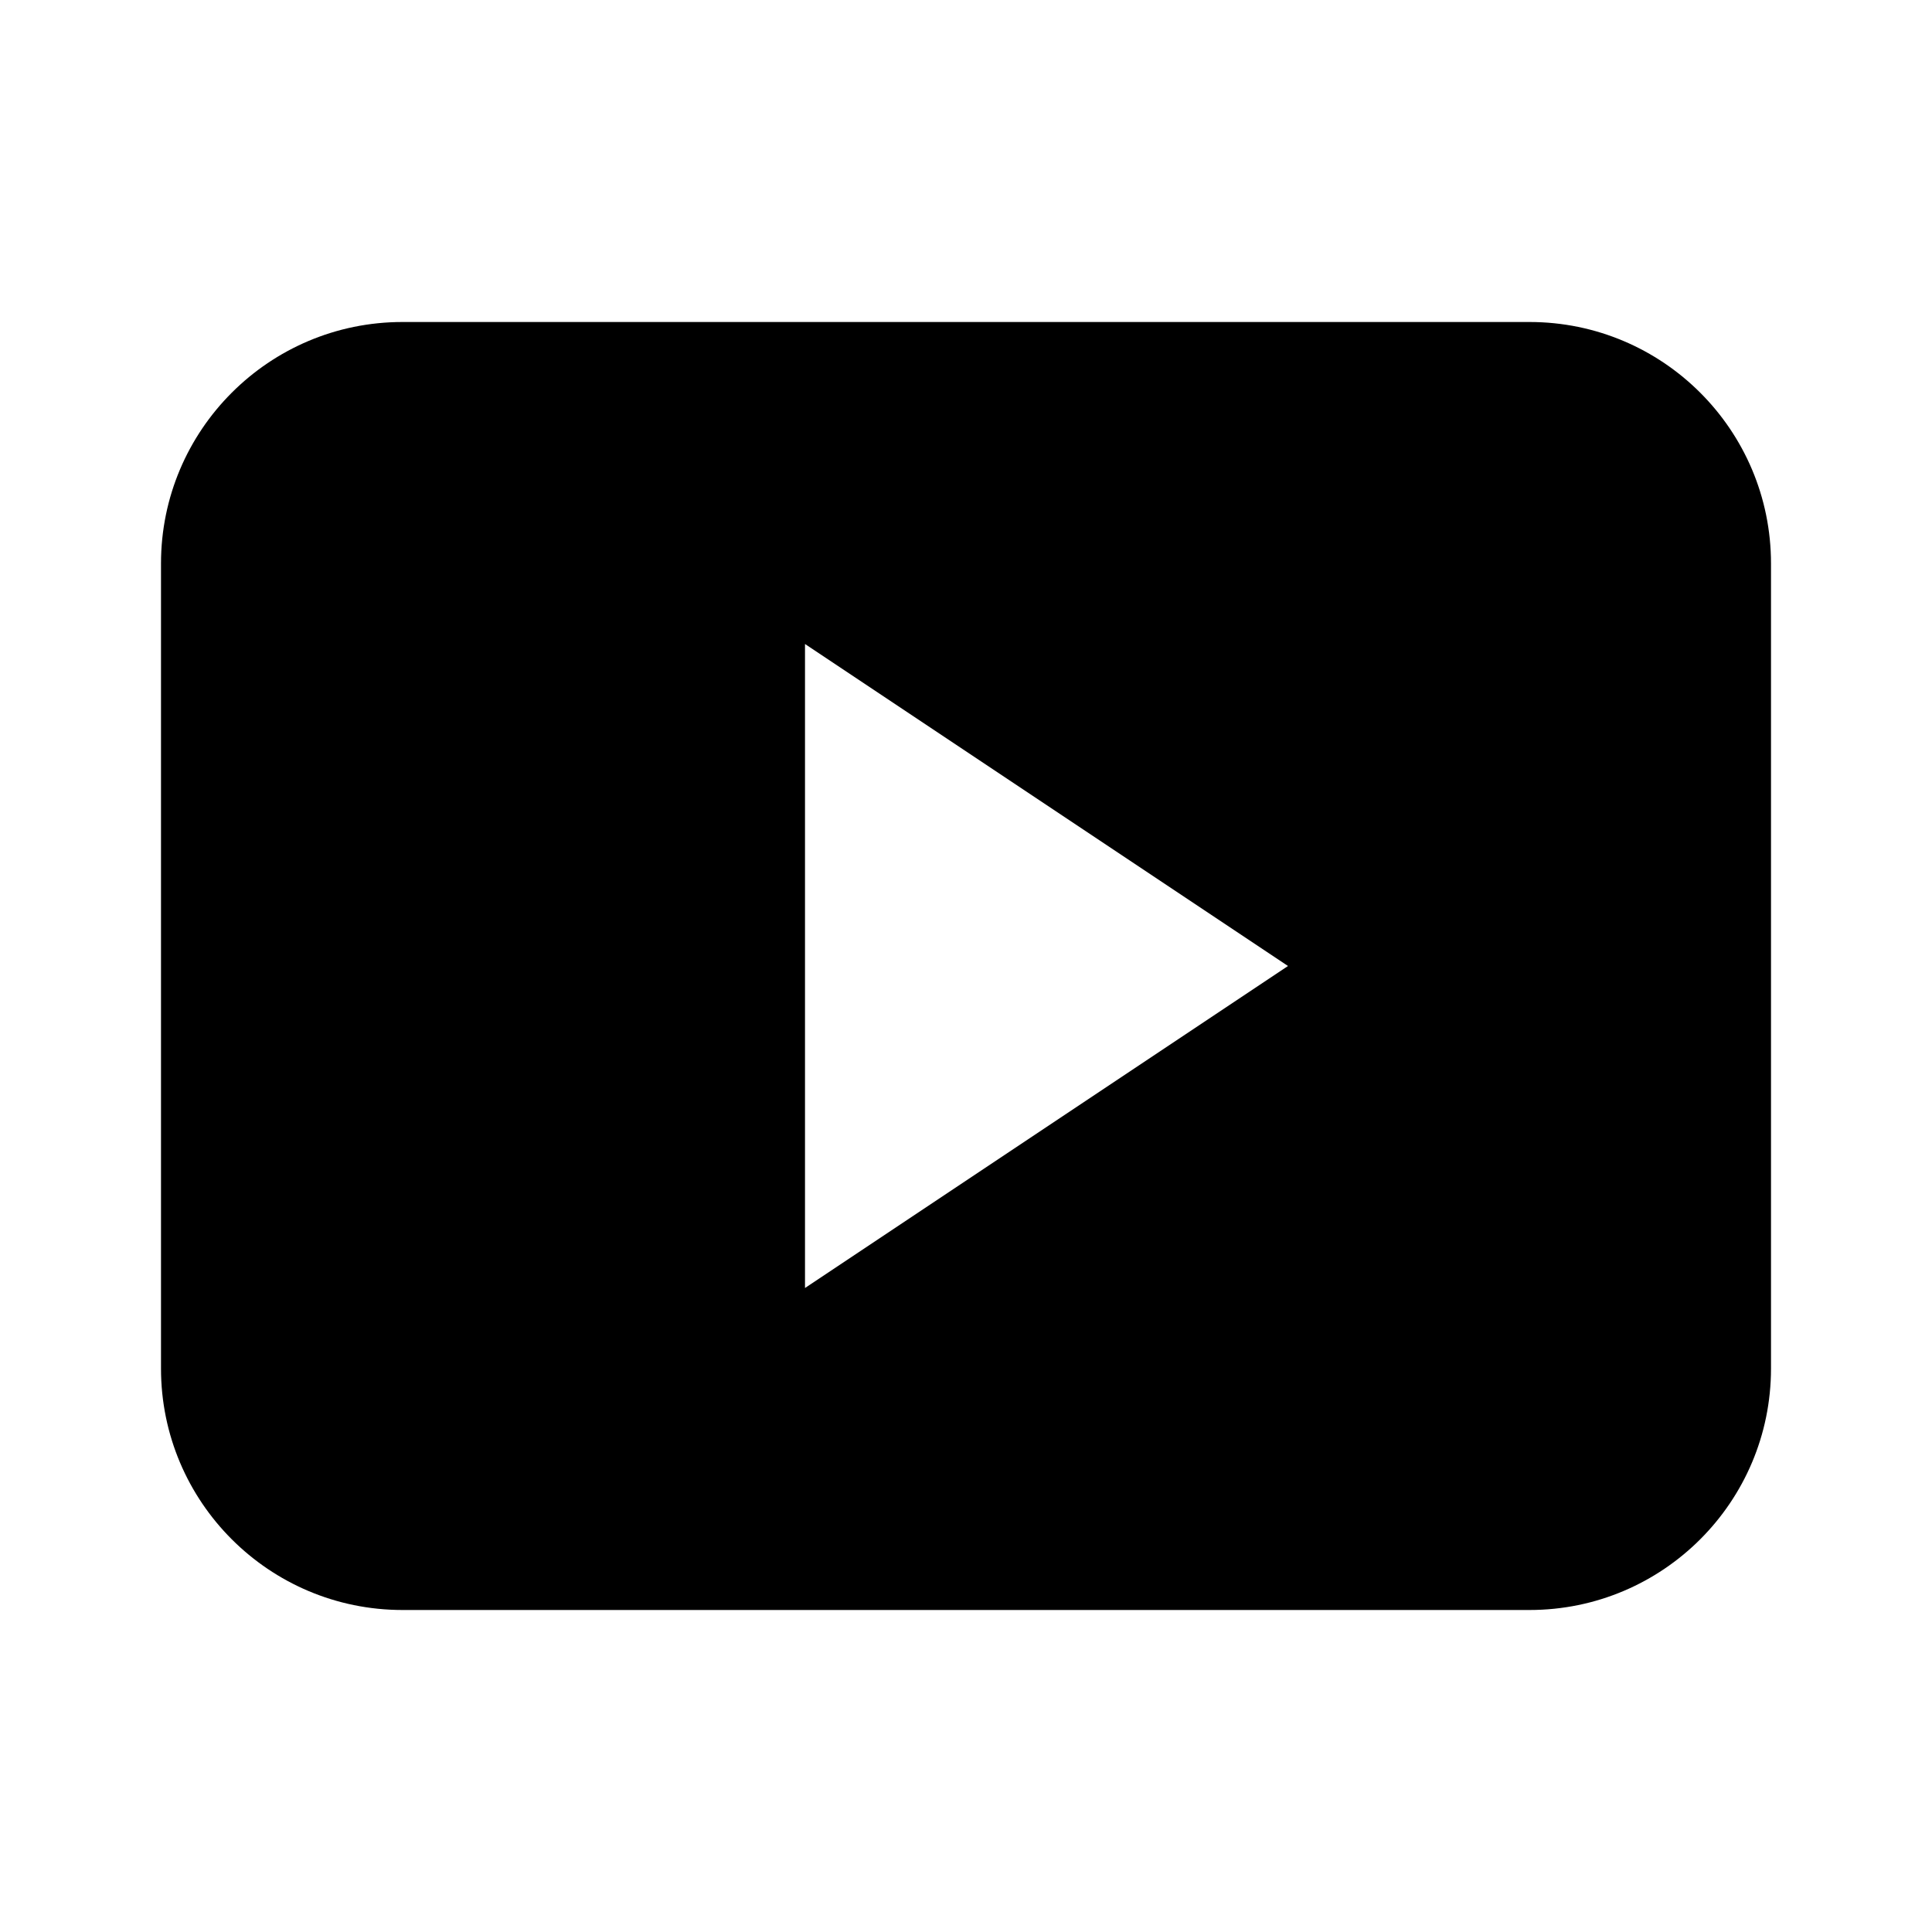
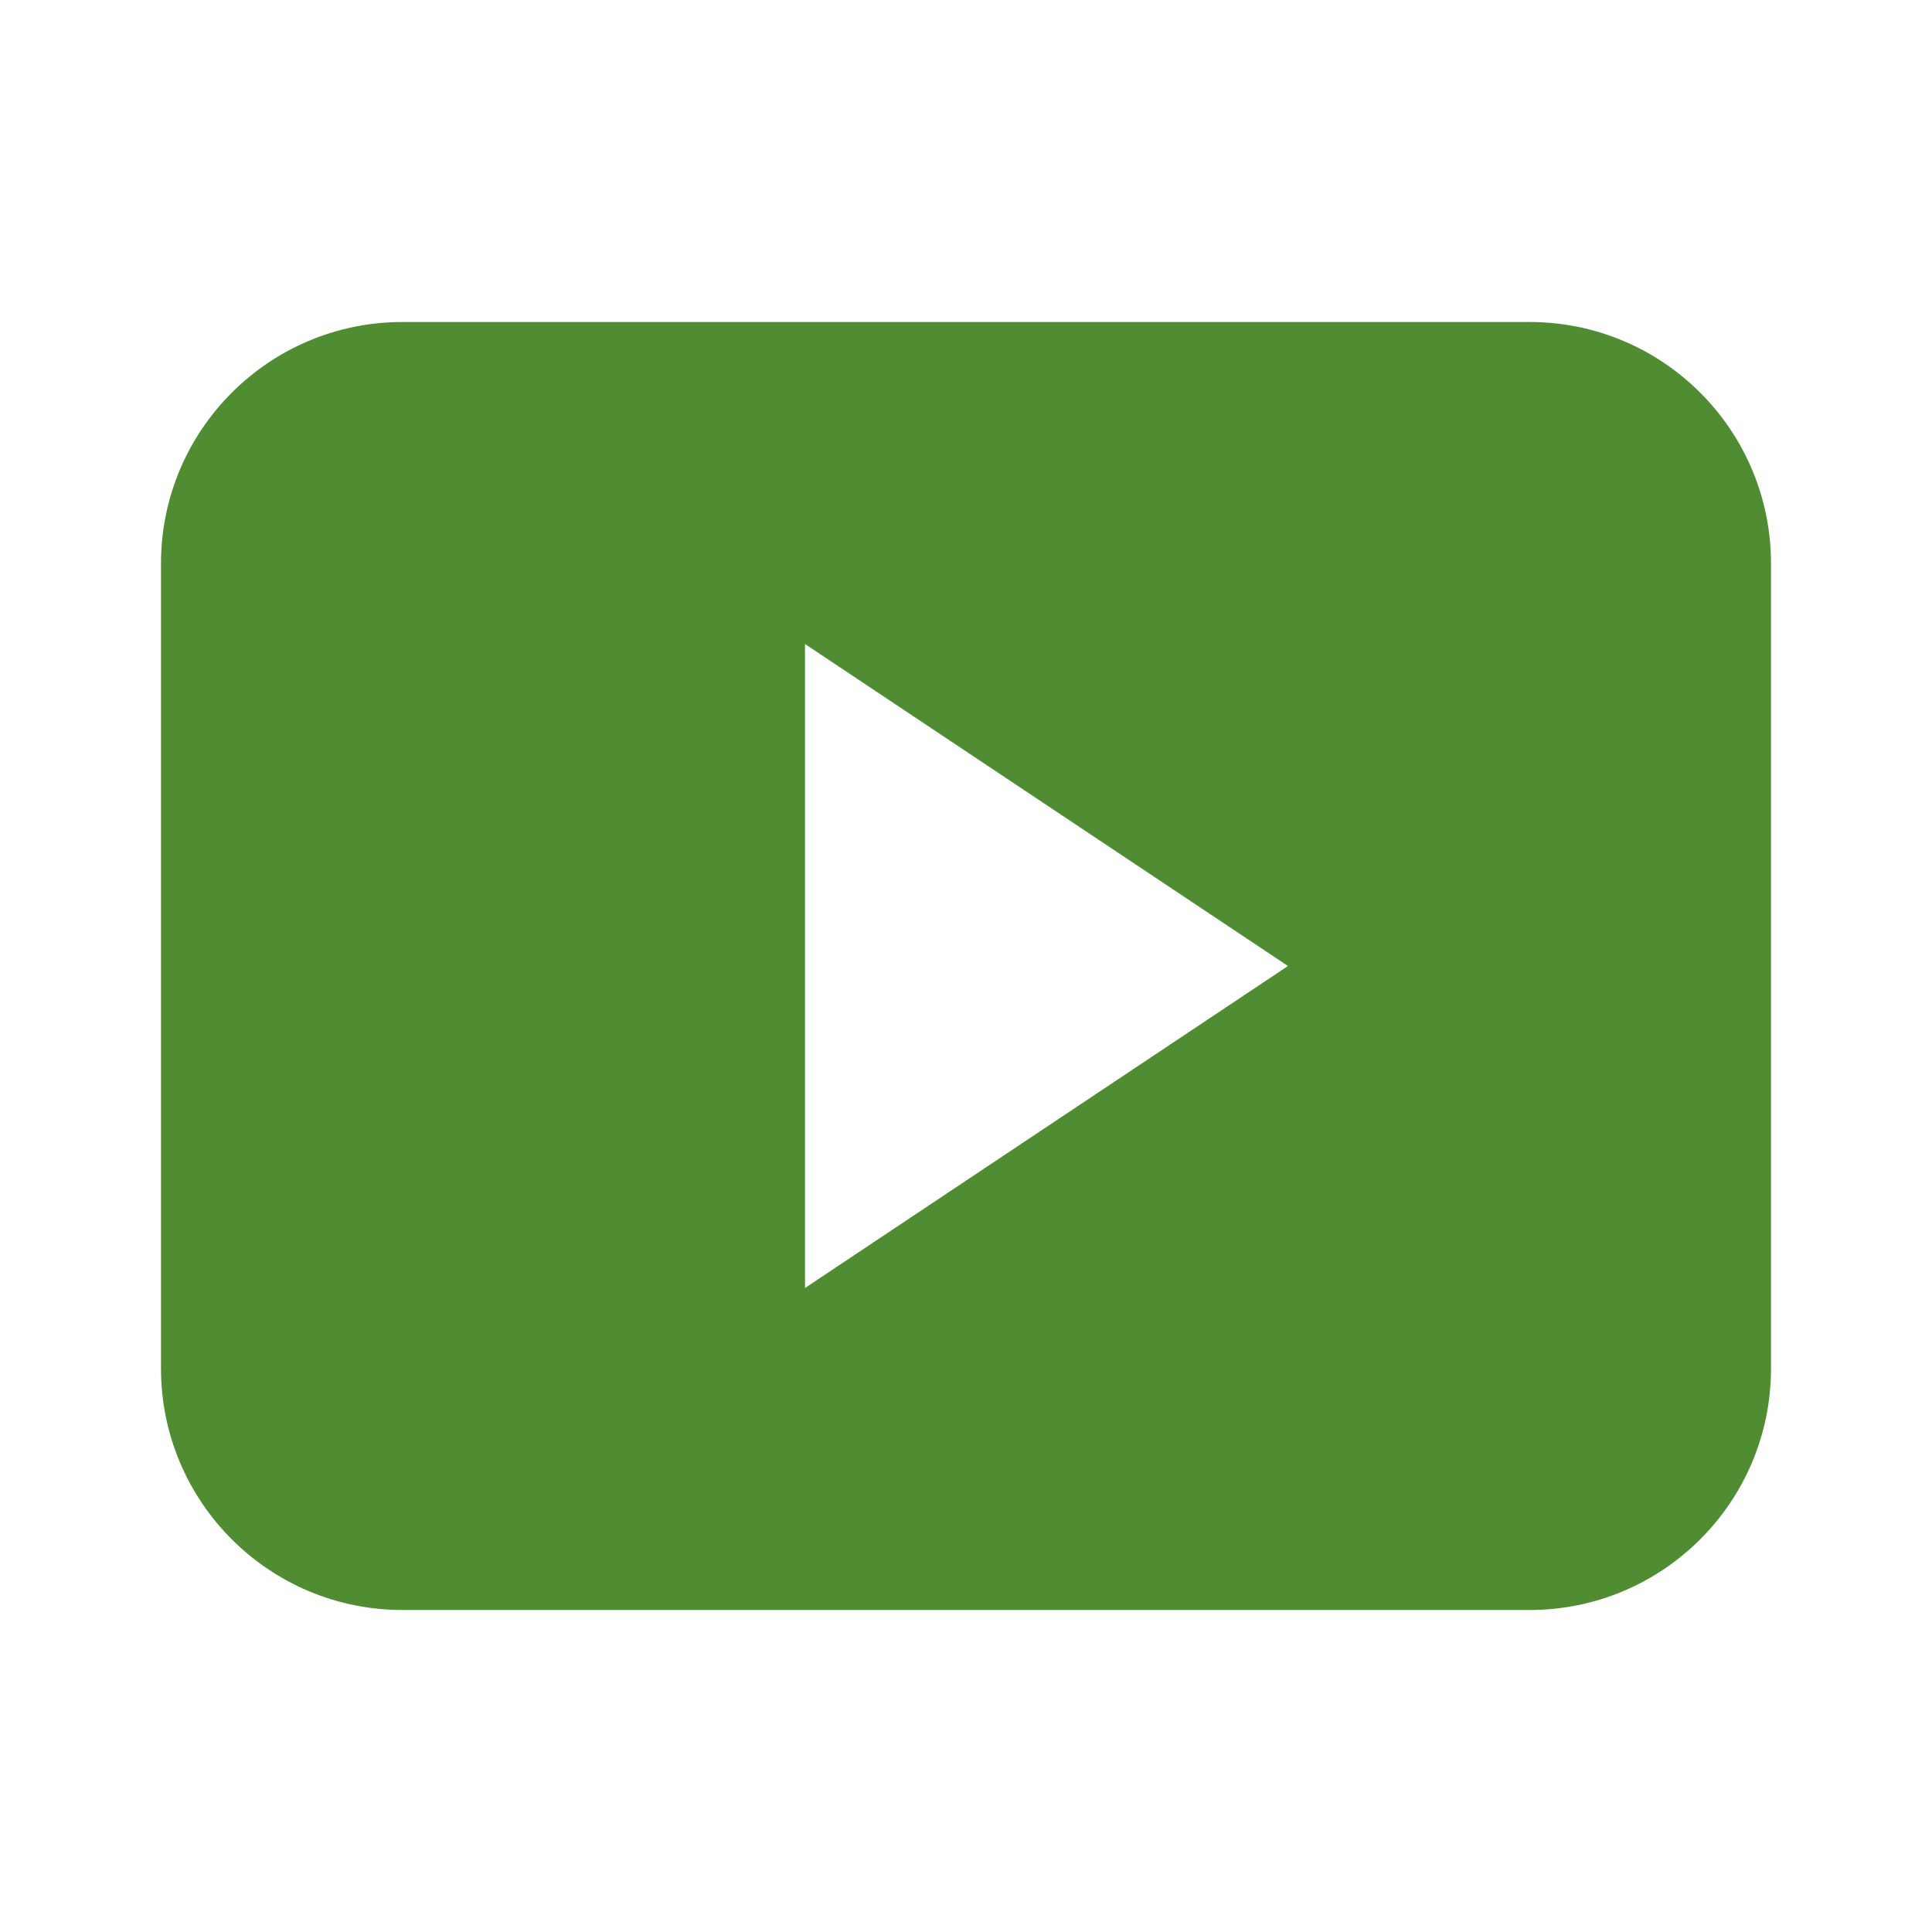
- <svg xmlns="http://www.w3.org/2000/svg" viewBox="0 0 24 24" data-supported-dps="24x24" fill="currentColor" class="mercado-match" width="24" height="24" focusable="false">
+ <svg xmlns="http://www.w3.org/2000/svg" viewBox="0 0 24 24" data-supported-dps="24x24" fill="#4f8c32" class="mercado-match" width="24" height="24" focusable="false">
  <path d="M19 4H5a3 3 0 00-3 3v10a3 3 0 003 3h14a3 3 0 003-3V7a3 3 0 00-3-3zm-9 12V8l6 4z" />
</svg>
